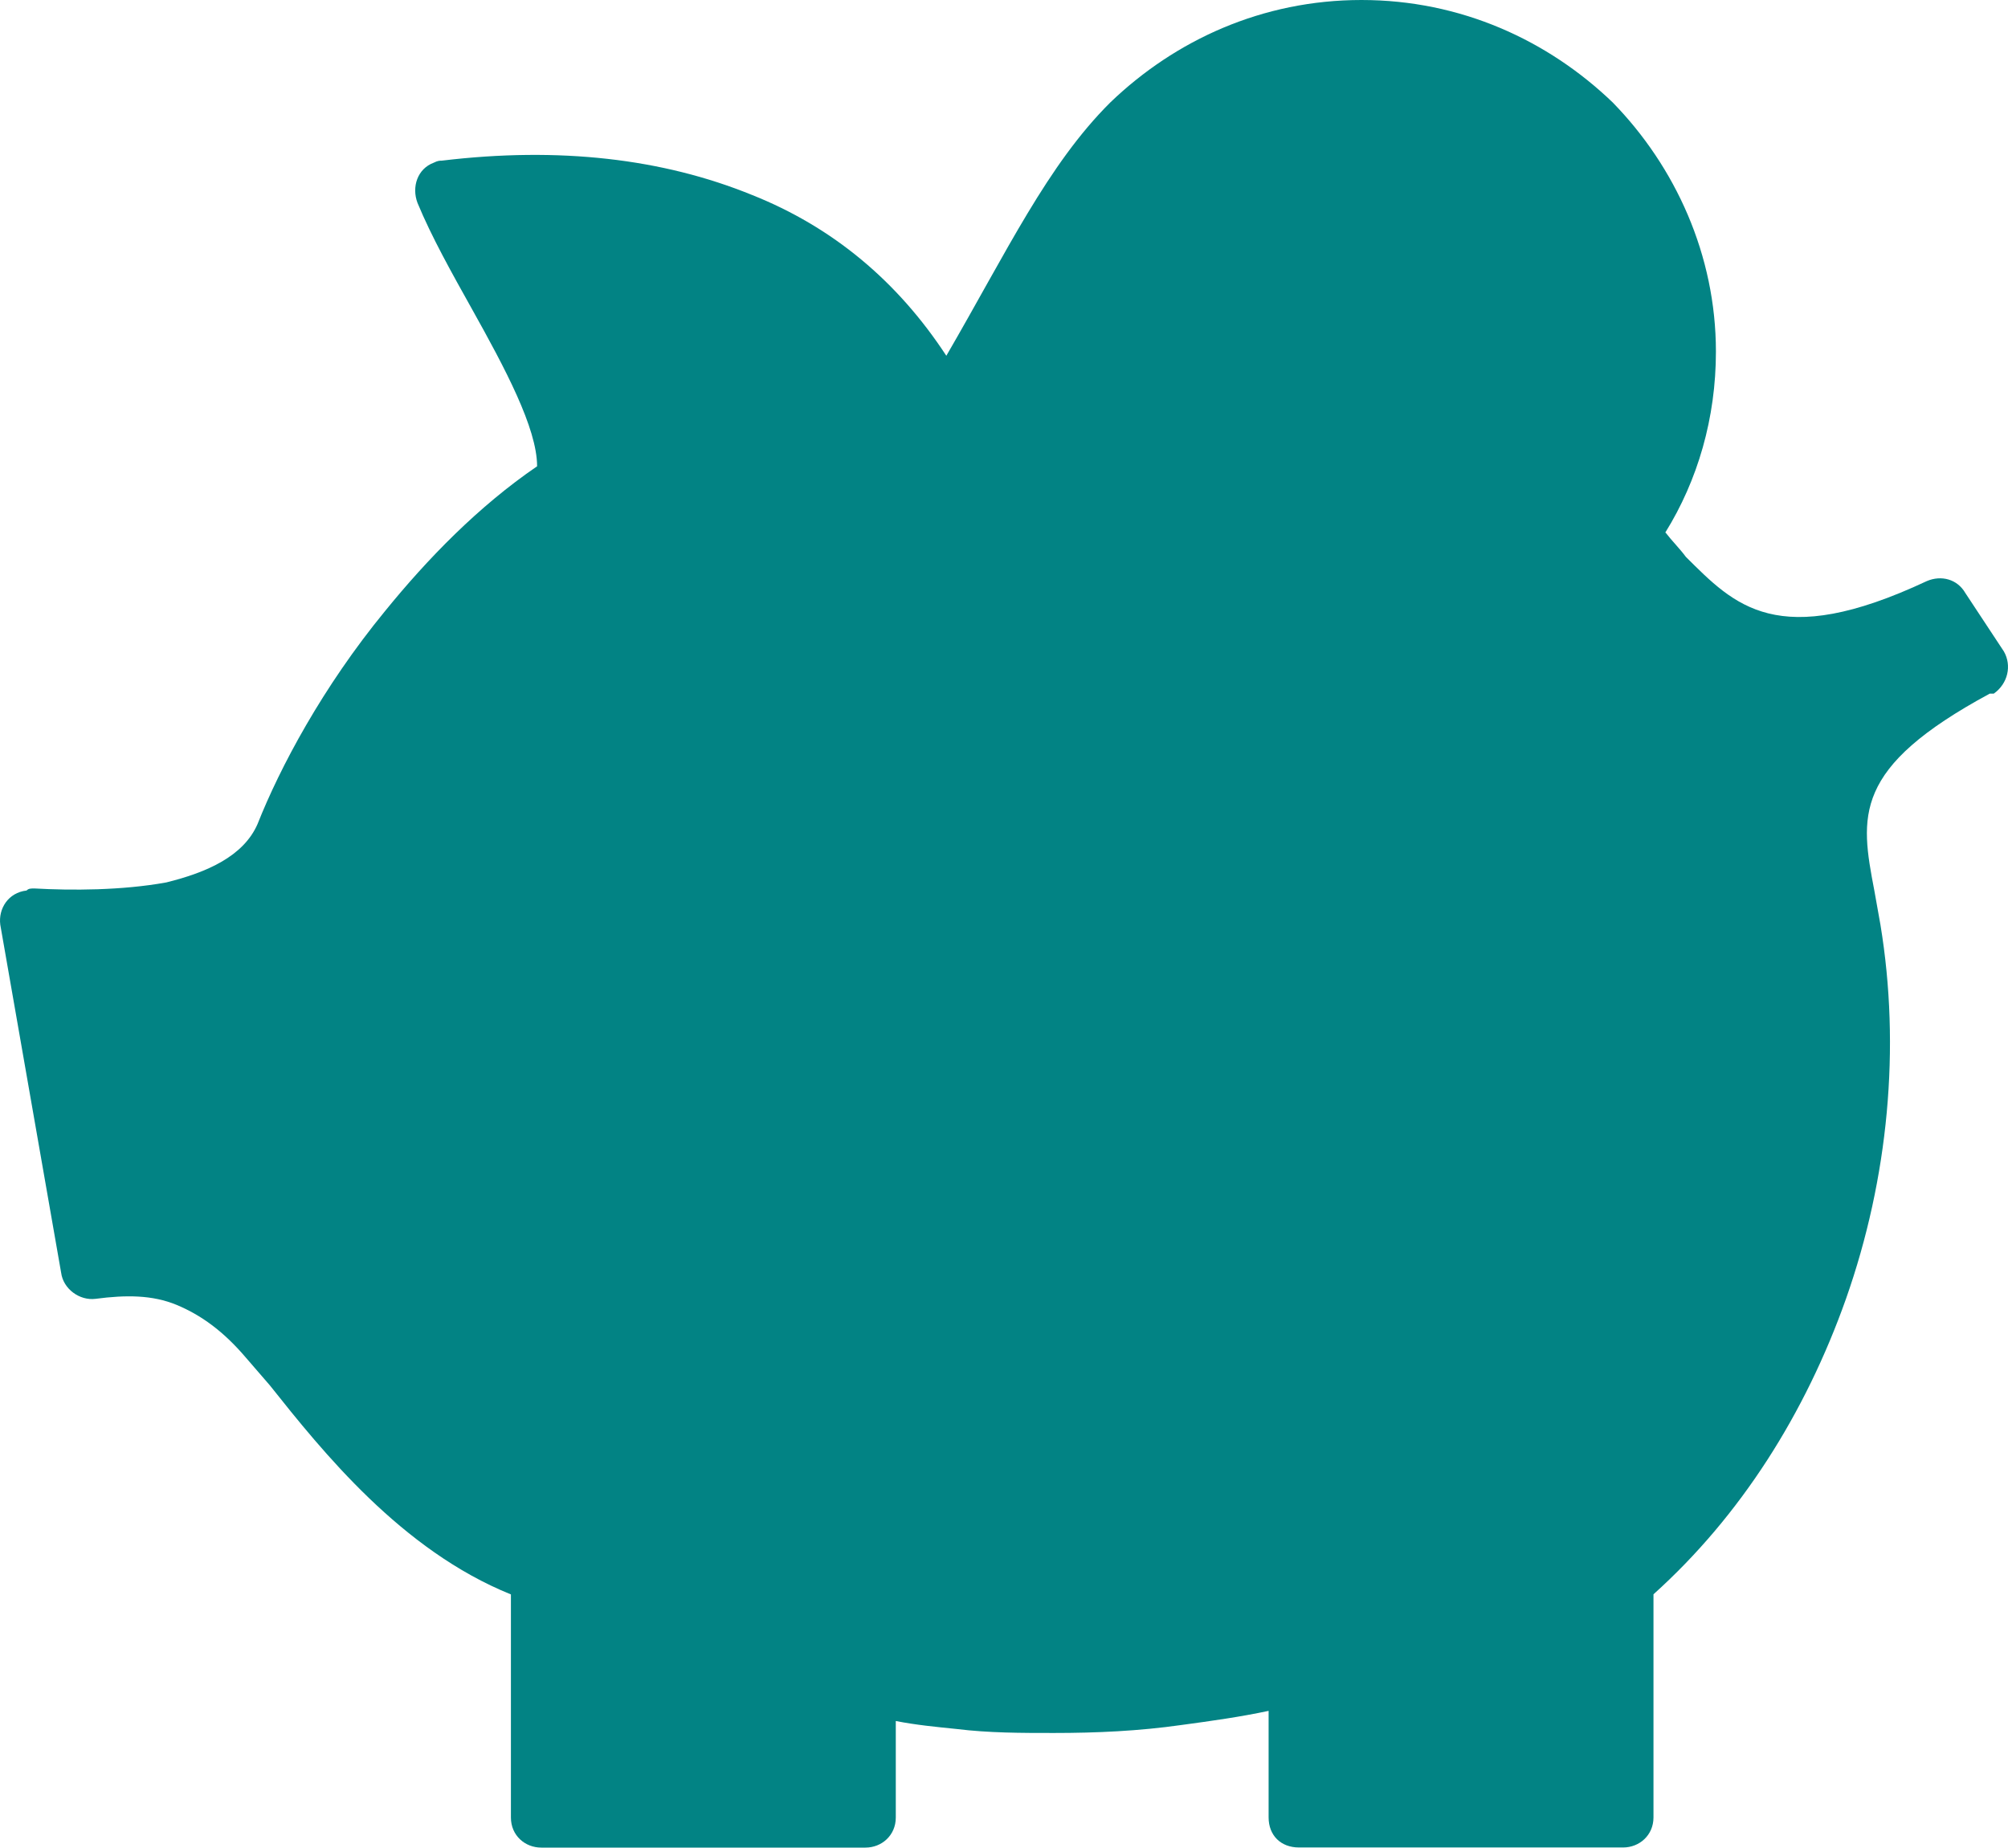
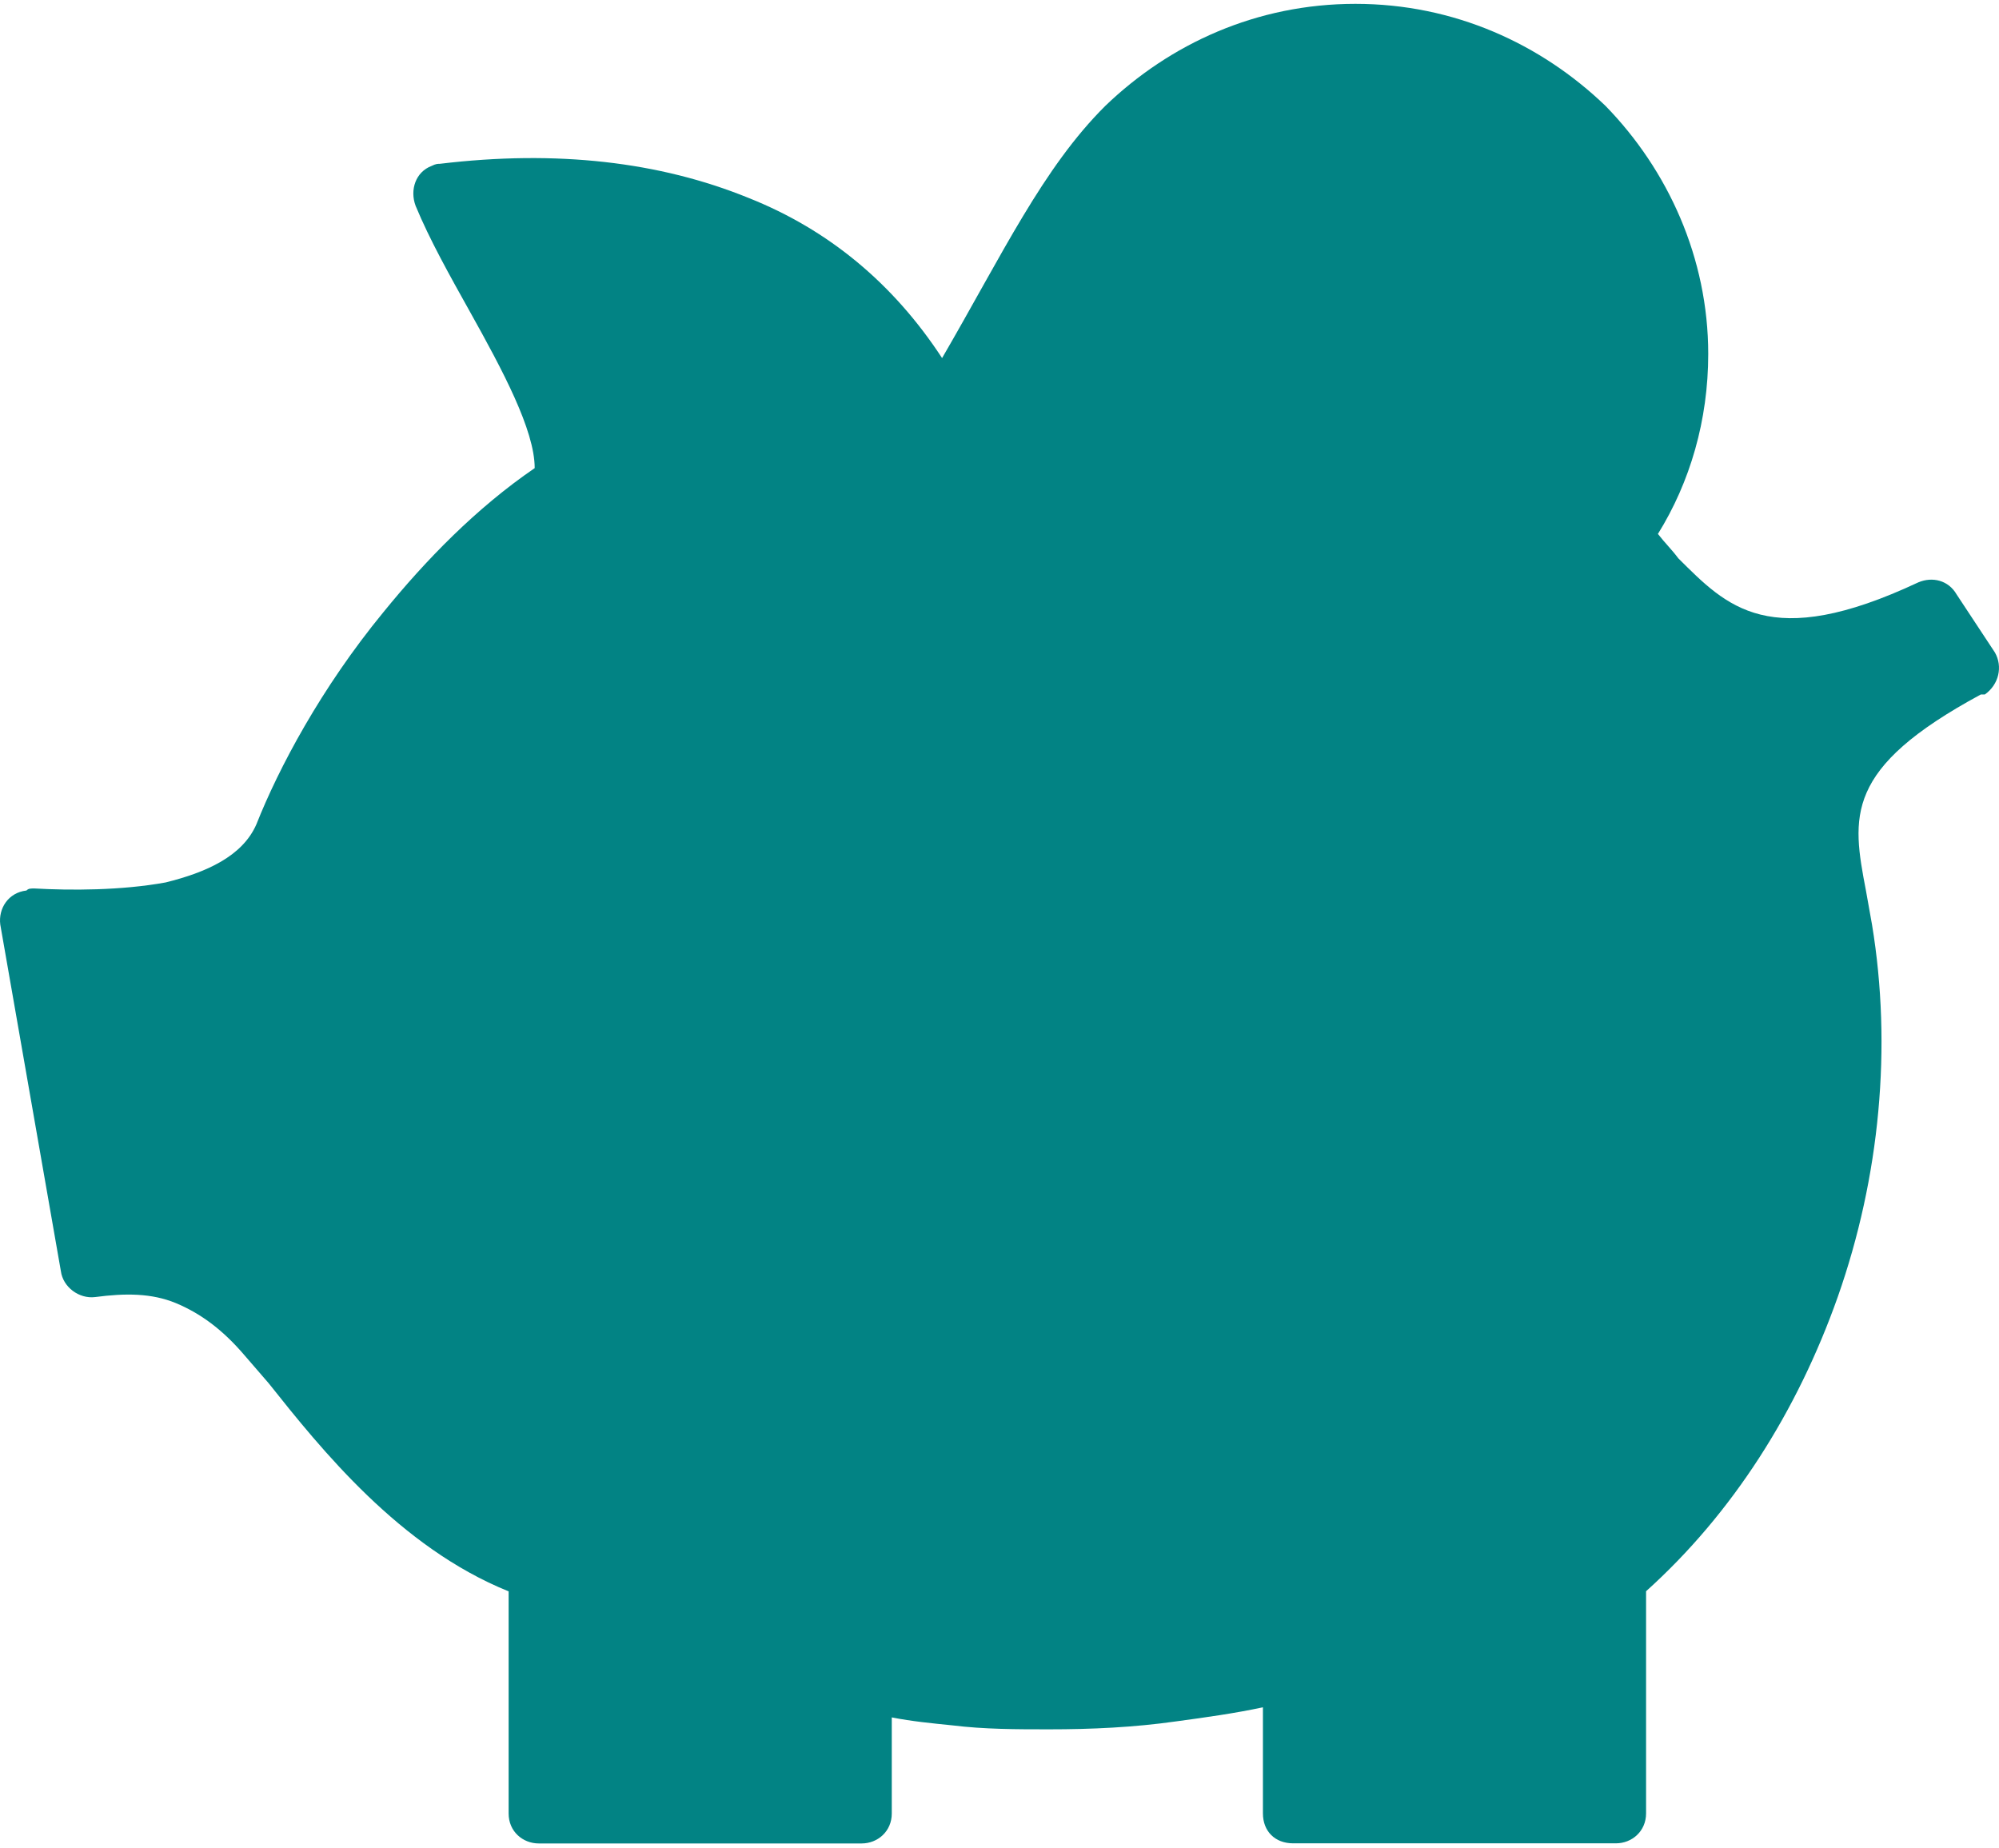
- <svg xmlns="http://www.w3.org/2000/svg" preserveAspectRatio="none" width="100%" height="100%" overflow="visible" style="display: block;" viewBox="0 0 78.985 72.682" fill="none">
+ <svg xmlns="http://www.w3.org/2000/svg" width="79" height="73" viewBox="0 0 78.985 72.682" fill="none">
  <path d="M65.519 20.956C65.759 21.27 66.08 21.588 66.314 21.907C68.225 23.803 69.901 25.623 75.797 22.857C76.358 22.62 76.989 22.776 77.31 23.333L78.824 25.628C79.14 26.184 78.982 26.892 78.426 27.286H78.268C72.847 30.213 73.168 32.109 73.728 35.037L73.968 36.382C74.763 41.205 74.284 46.347 72.612 51.094C71.017 55.599 68.469 59.633 65.04 62.717V71.494C65.04 72.202 64.48 72.677 63.848 72.677H51.094C50.38 72.677 49.901 72.202 49.901 71.494V67.303C48.785 67.541 47.669 67.697 46.472 67.859C44.801 68.097 43.124 68.173 41.453 68.173C40.179 68.173 38.9 68.173 37.626 68.016C36.831 67.935 36.031 67.859 35.236 67.702V71.499C35.236 72.207 34.676 72.682 34.044 72.682H21.29C20.653 72.682 20.097 72.207 20.097 71.499V62.722C15.791 60.983 12.688 57.105 10.614 54.497L9.656 53.389C8.78 52.363 7.904 51.731 6.946 51.332C5.988 50.937 4.953 50.937 3.761 51.094C3.124 51.175 2.487 50.7 2.405 50.068L0.011 36.377C-0.071 35.745 0.326 35.113 1.045 35.032C1.126 34.951 1.203 34.951 1.361 34.951C2.798 35.032 4.79 35.032 6.543 34.713C8.138 34.319 9.575 33.687 10.13 32.418C11.007 30.203 12.683 27.038 15.149 24.035C16.821 21.978 18.813 19.925 21.127 18.343C21.127 16.841 19.853 14.465 18.574 12.174C17.779 10.749 16.979 9.328 16.423 7.983C16.184 7.351 16.423 6.638 17.06 6.401C17.218 6.32 17.3 6.32 17.376 6.32C21.998 5.764 26.064 6.239 29.57 7.665C32.755 8.929 35.308 11.067 37.224 13.995C39.613 9.884 41.208 6.482 43.675 4.029C46.227 1.577 49.652 0 53.555 0C57.458 0 60.887 1.582 63.435 4.029C65.906 6.562 67.496 10.041 67.496 13.833C67.496 16.442 66.783 18.894 65.504 20.951L65.519 20.956Z" fill="#028384" />
</svg>
